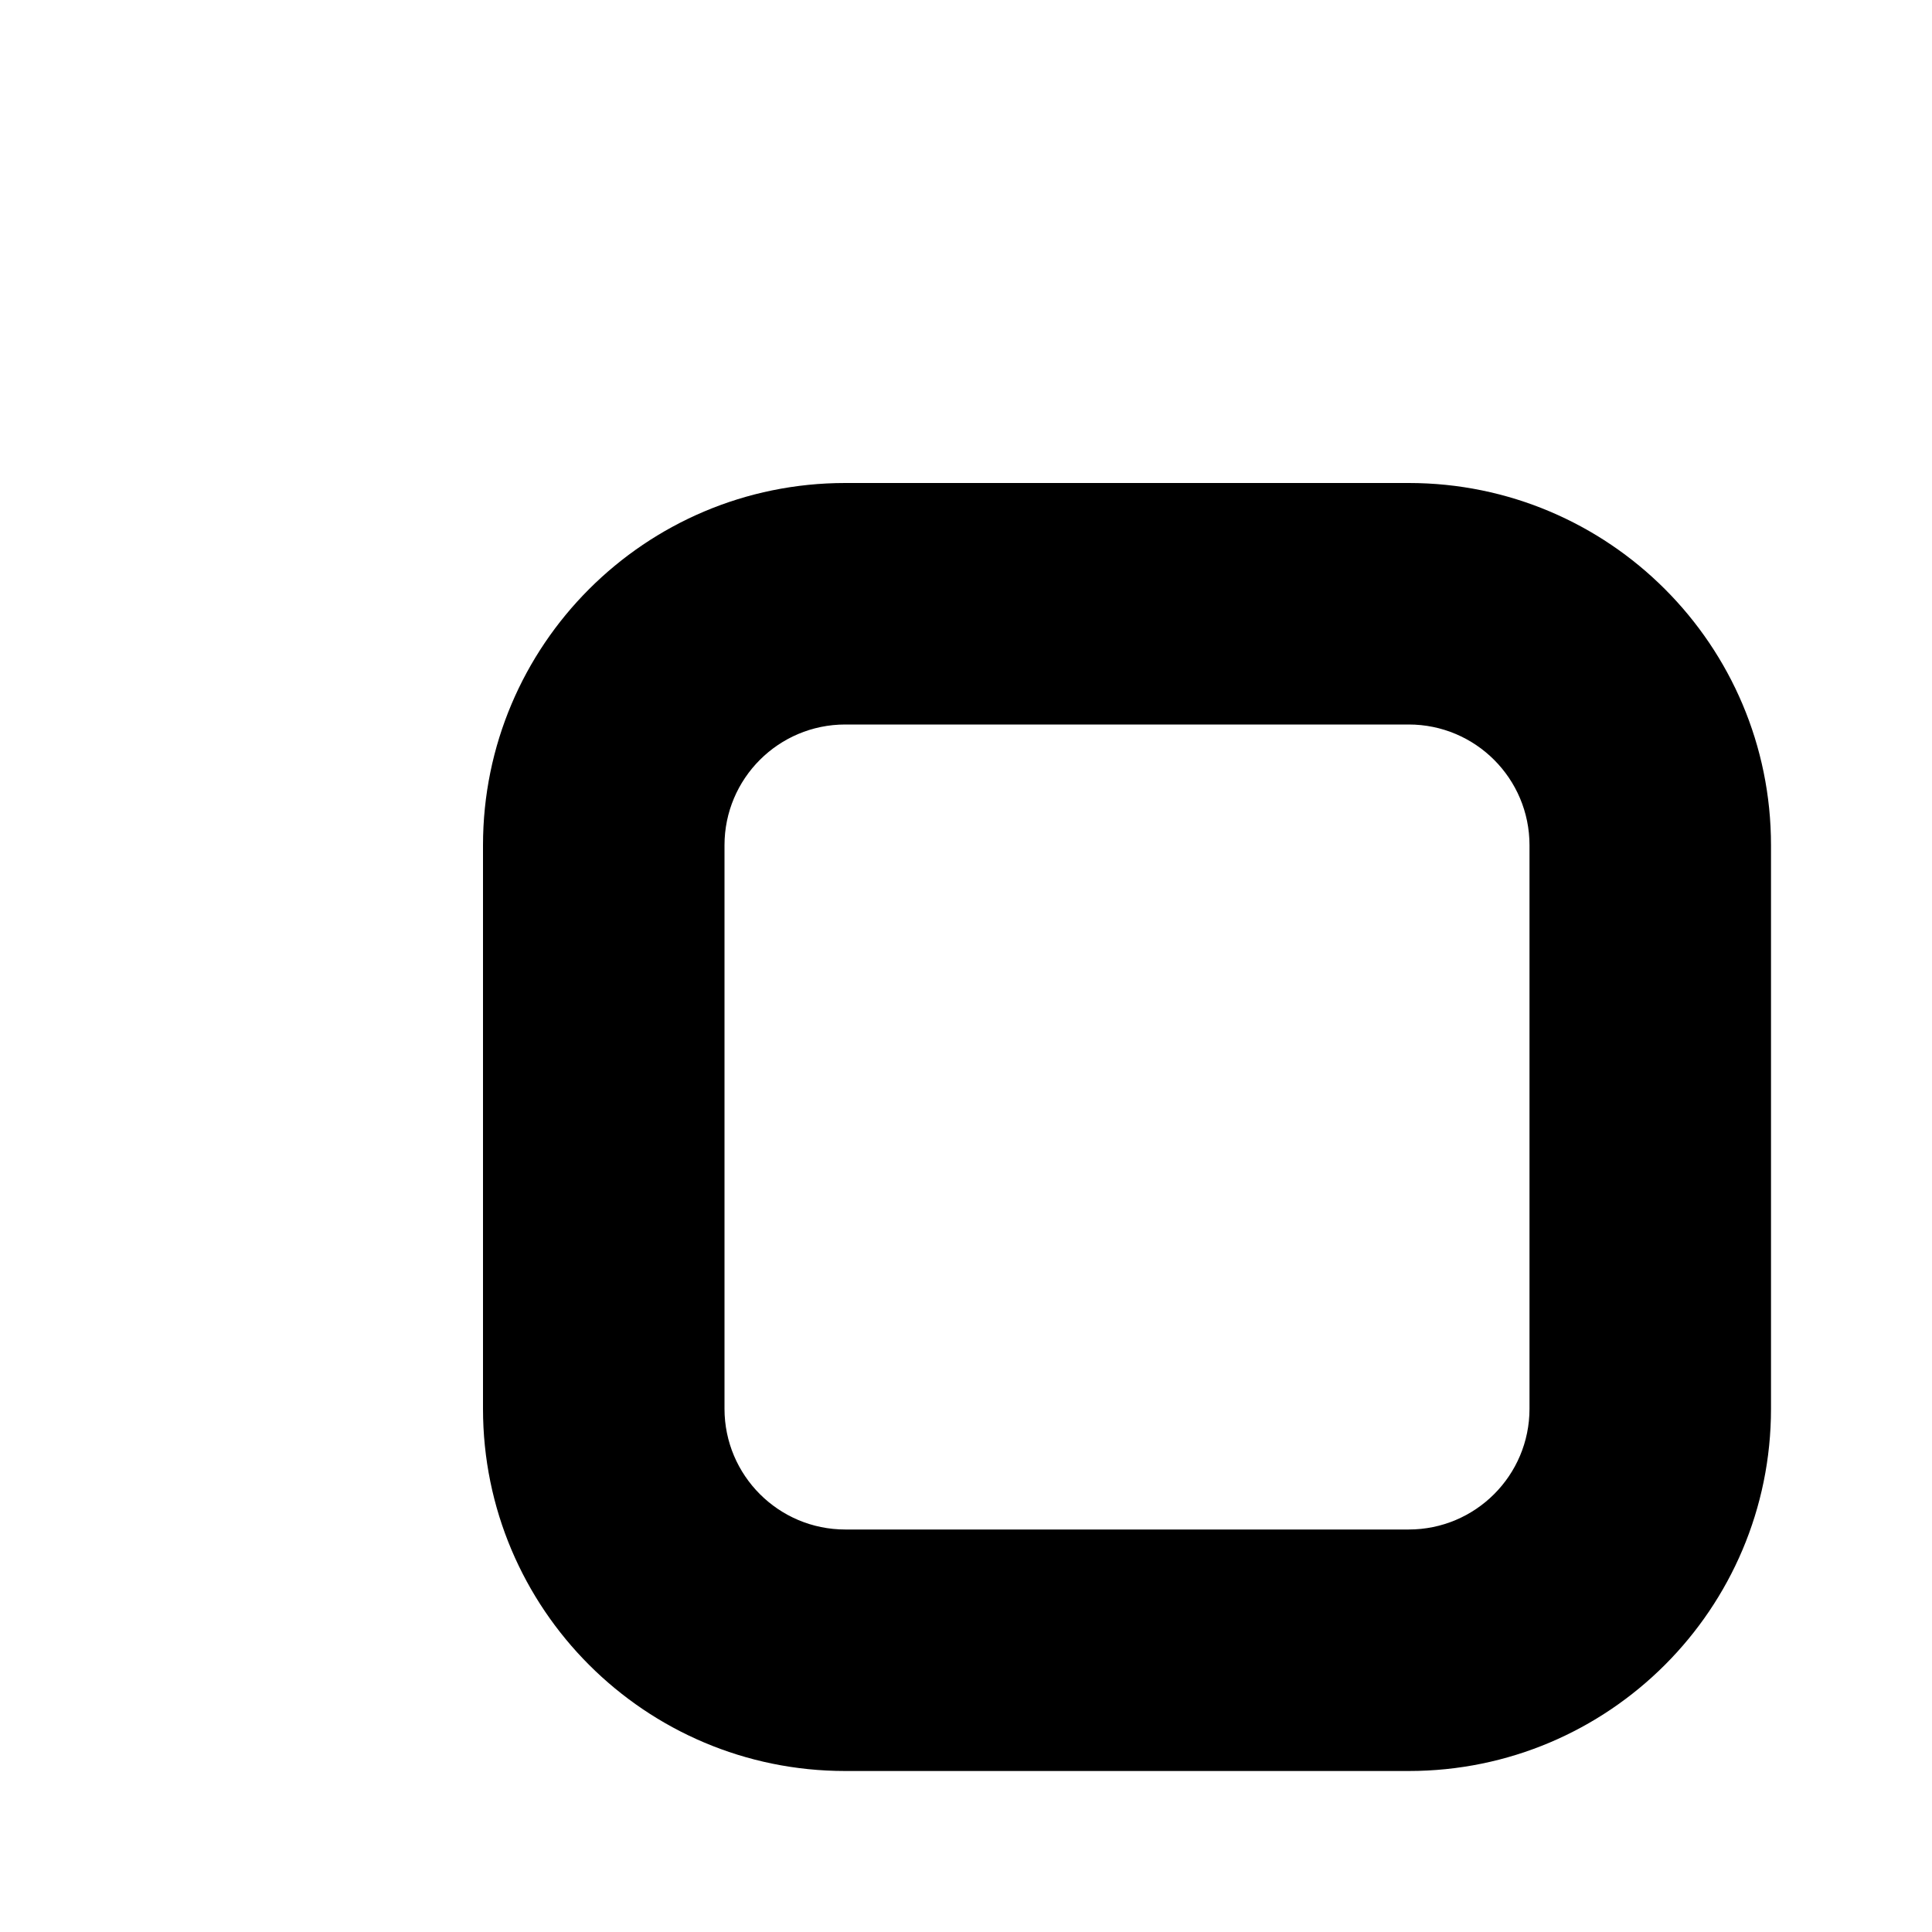
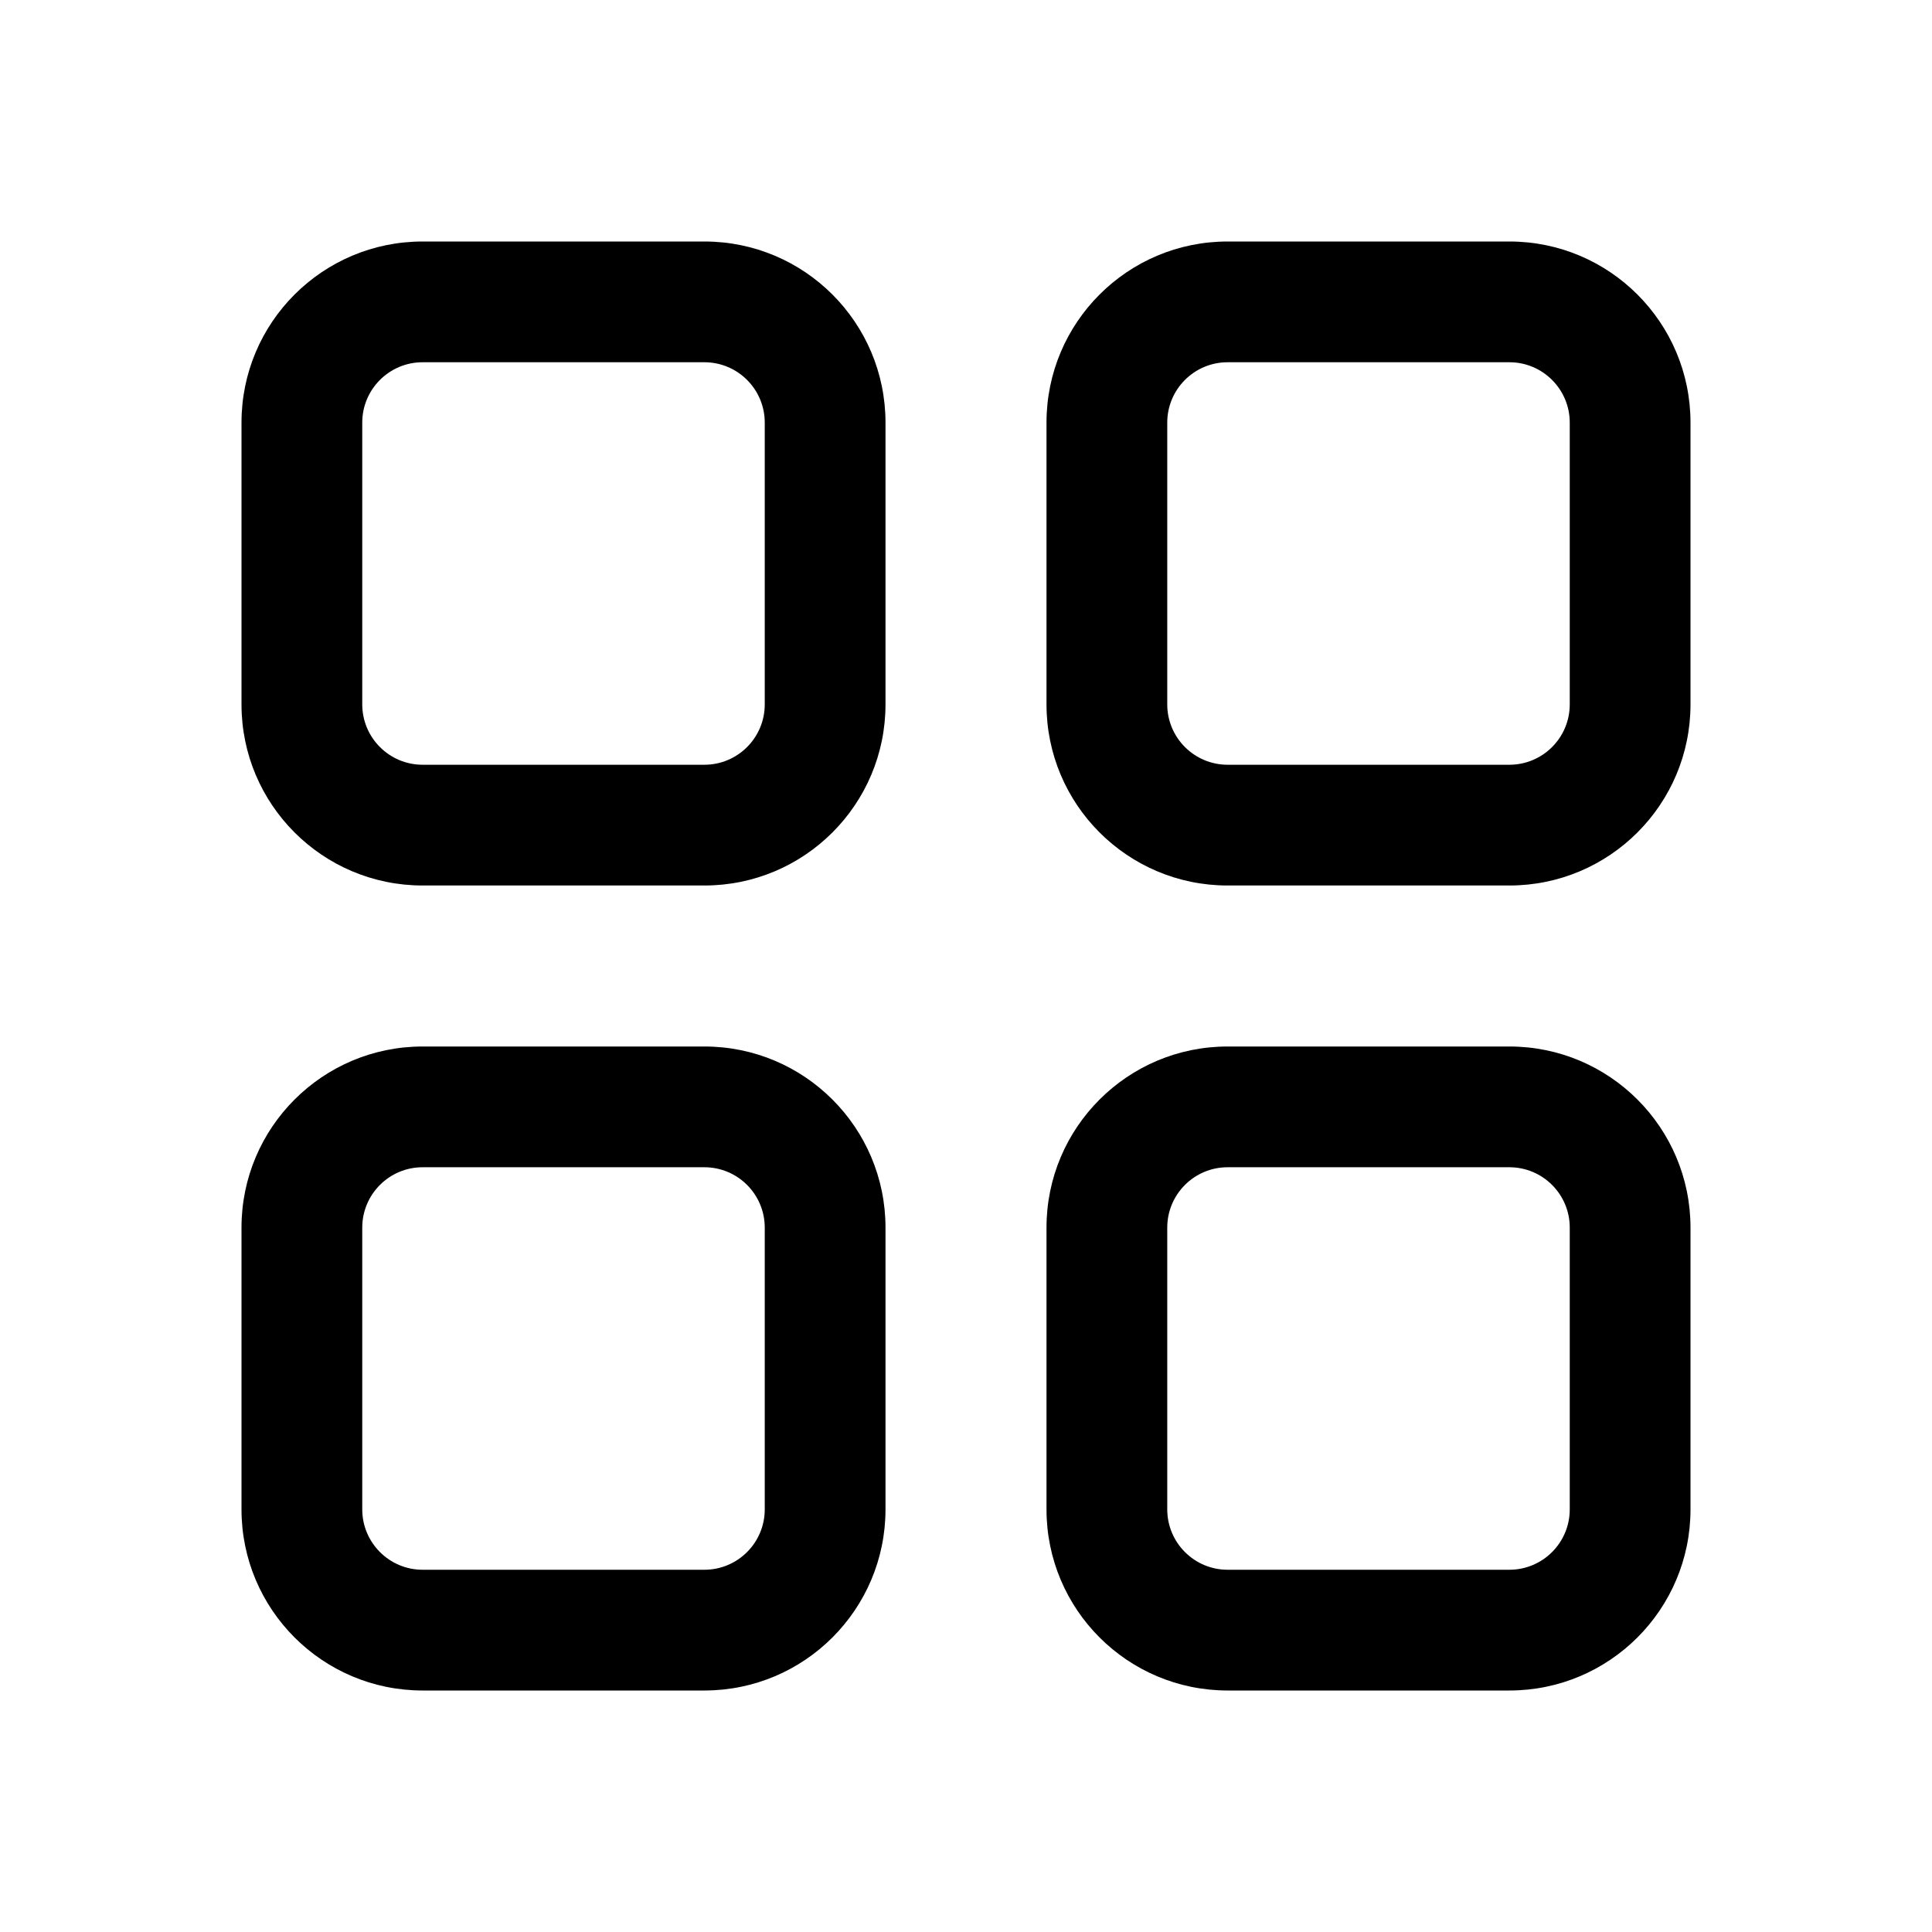
- <svg xmlns="http://www.w3.org/2000/svg" aria-hidden="true" role="img" class="iconify iconify--fluent" width="30" height="30" viewBox="0 0 12 12">
+ <svg xmlns="http://www.w3.org/2000/svg" aria-hidden="true" role="img" class="iconify iconify--fluent" width="30" height="30" viewBox="0 0 24 24">
  <path fill="currentColor" stroke-linecap="round" stroke-linejoin="round" d="M8.75 13A2.25 2.25 0 0 1 11 15.25v3.5A2.25 2.25 0 0 1 8.75 21h-3.5A2.25 2.25 0 0 1 3 18.75v-3.5A2.25 2.25 0 0 1 5.25 13zm10 0A2.25 2.25 0 0 1 21 15.25v3.5A2.25 2.25 0 0 1 18.75 21h-3.5A2.25 2.25 0 0 1 13 18.75v-3.5A2.25 2.25 0 0 1 15.25 13zm-10 1.5h-3.5a.75.75 0 0 0-.75.75v3.5c0 .414.336.75.75.75h3.5a.75.75 0 0 0 .75-.75v-3.5a.75.75 0 0 0-.75-.75m10 0h-3.5a.75.75 0 0 0-.75.75v3.5c0 .414.336.75.75.75h3.5a.75.75 0 0 0 .75-.75v-3.5a.75.75 0 0 0-.75-.75M8.75 3A2.25 2.25 0 0 1 11 5.25v3.5A2.25 2.25 0 0 1 8.75 11h-3.5A2.25 2.25 0 0 1 3 8.75v-3.5A2.25 2.25 0 0 1 5.25 3zm10 0A2.25 2.25 0 0 1 21 5.25v3.5A2.25 2.25 0 0 1 18.75 11h-3.5A2.25 2.25 0 0 1 13 8.75v-3.5A2.25 2.25 0 0 1 15.25 3zm-10 1.5h-3.5a.75.75 0 0 0-.75.75v3.5c0 .414.336.75.75.75h3.5a.75.75 0 0 0 .75-.75v-3.5a.75.75 0 0 0-.75-.75m10 0h-3.5a.75.75 0 0 0-.75.75v3.5c0 .414.336.75.75.75h3.5a.75.75 0 0 0 .75-.75v-3.5a.75.75 0 0 0-.75-.75" />
</svg>
